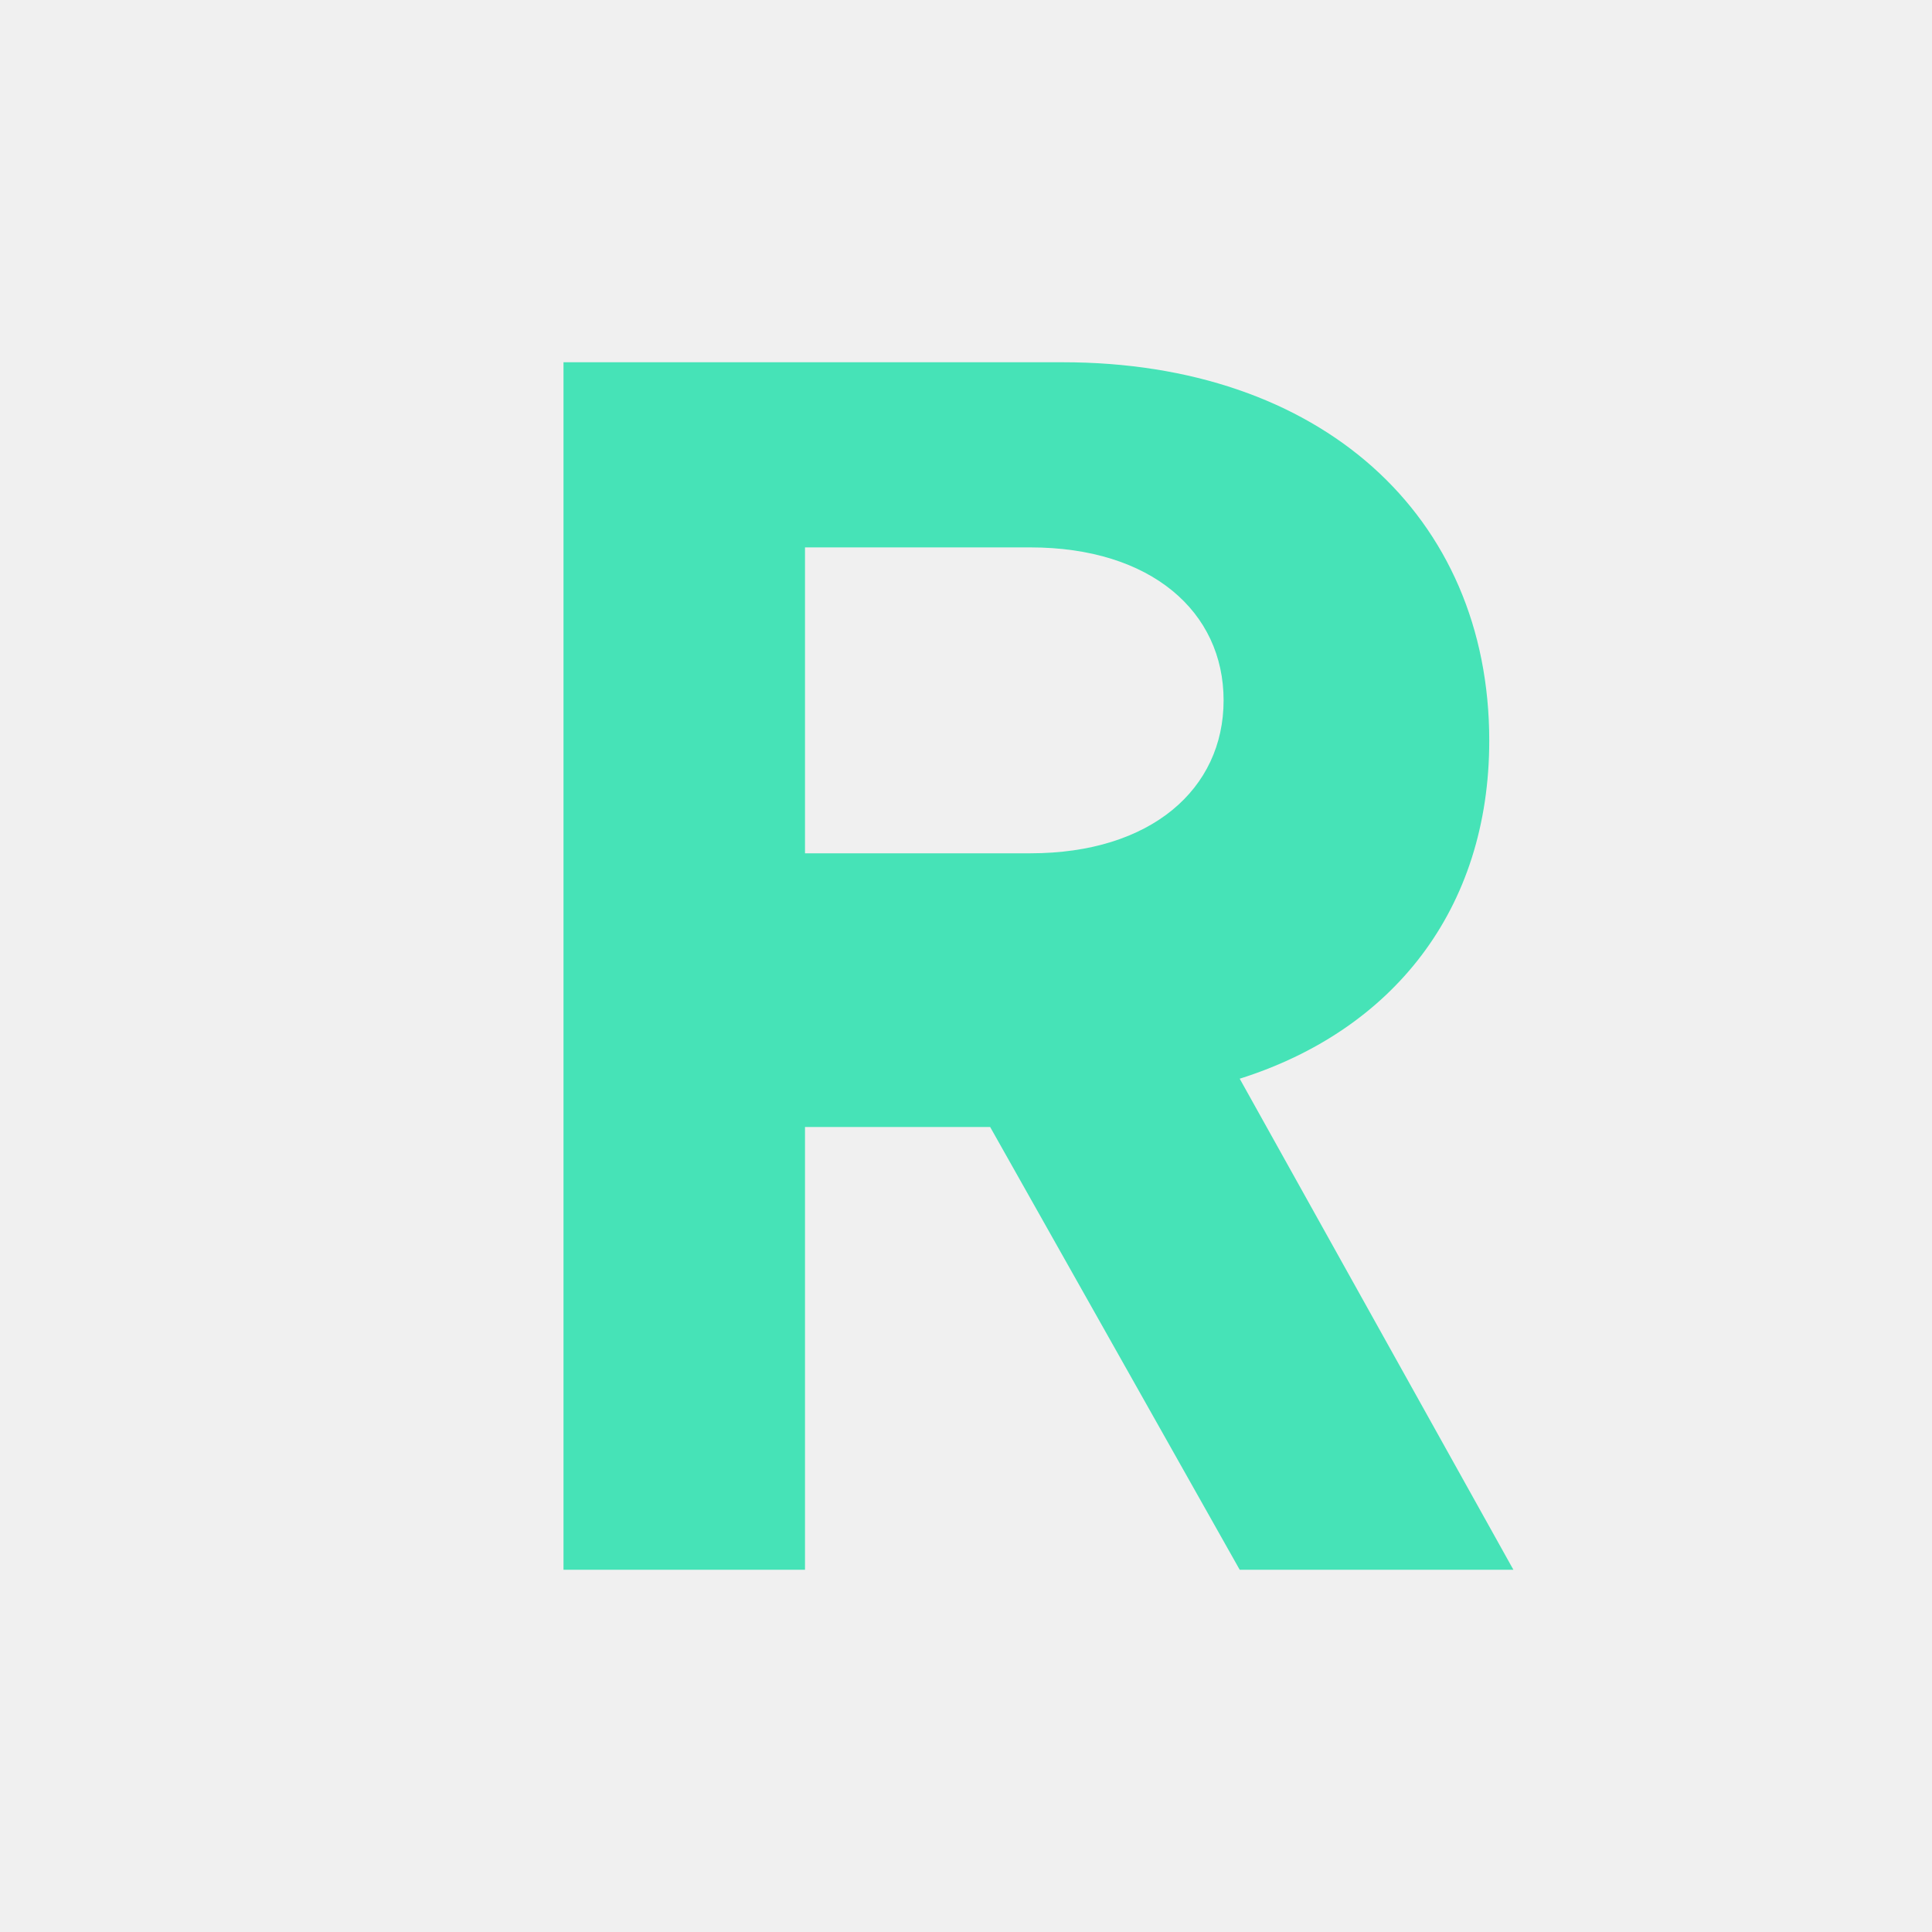
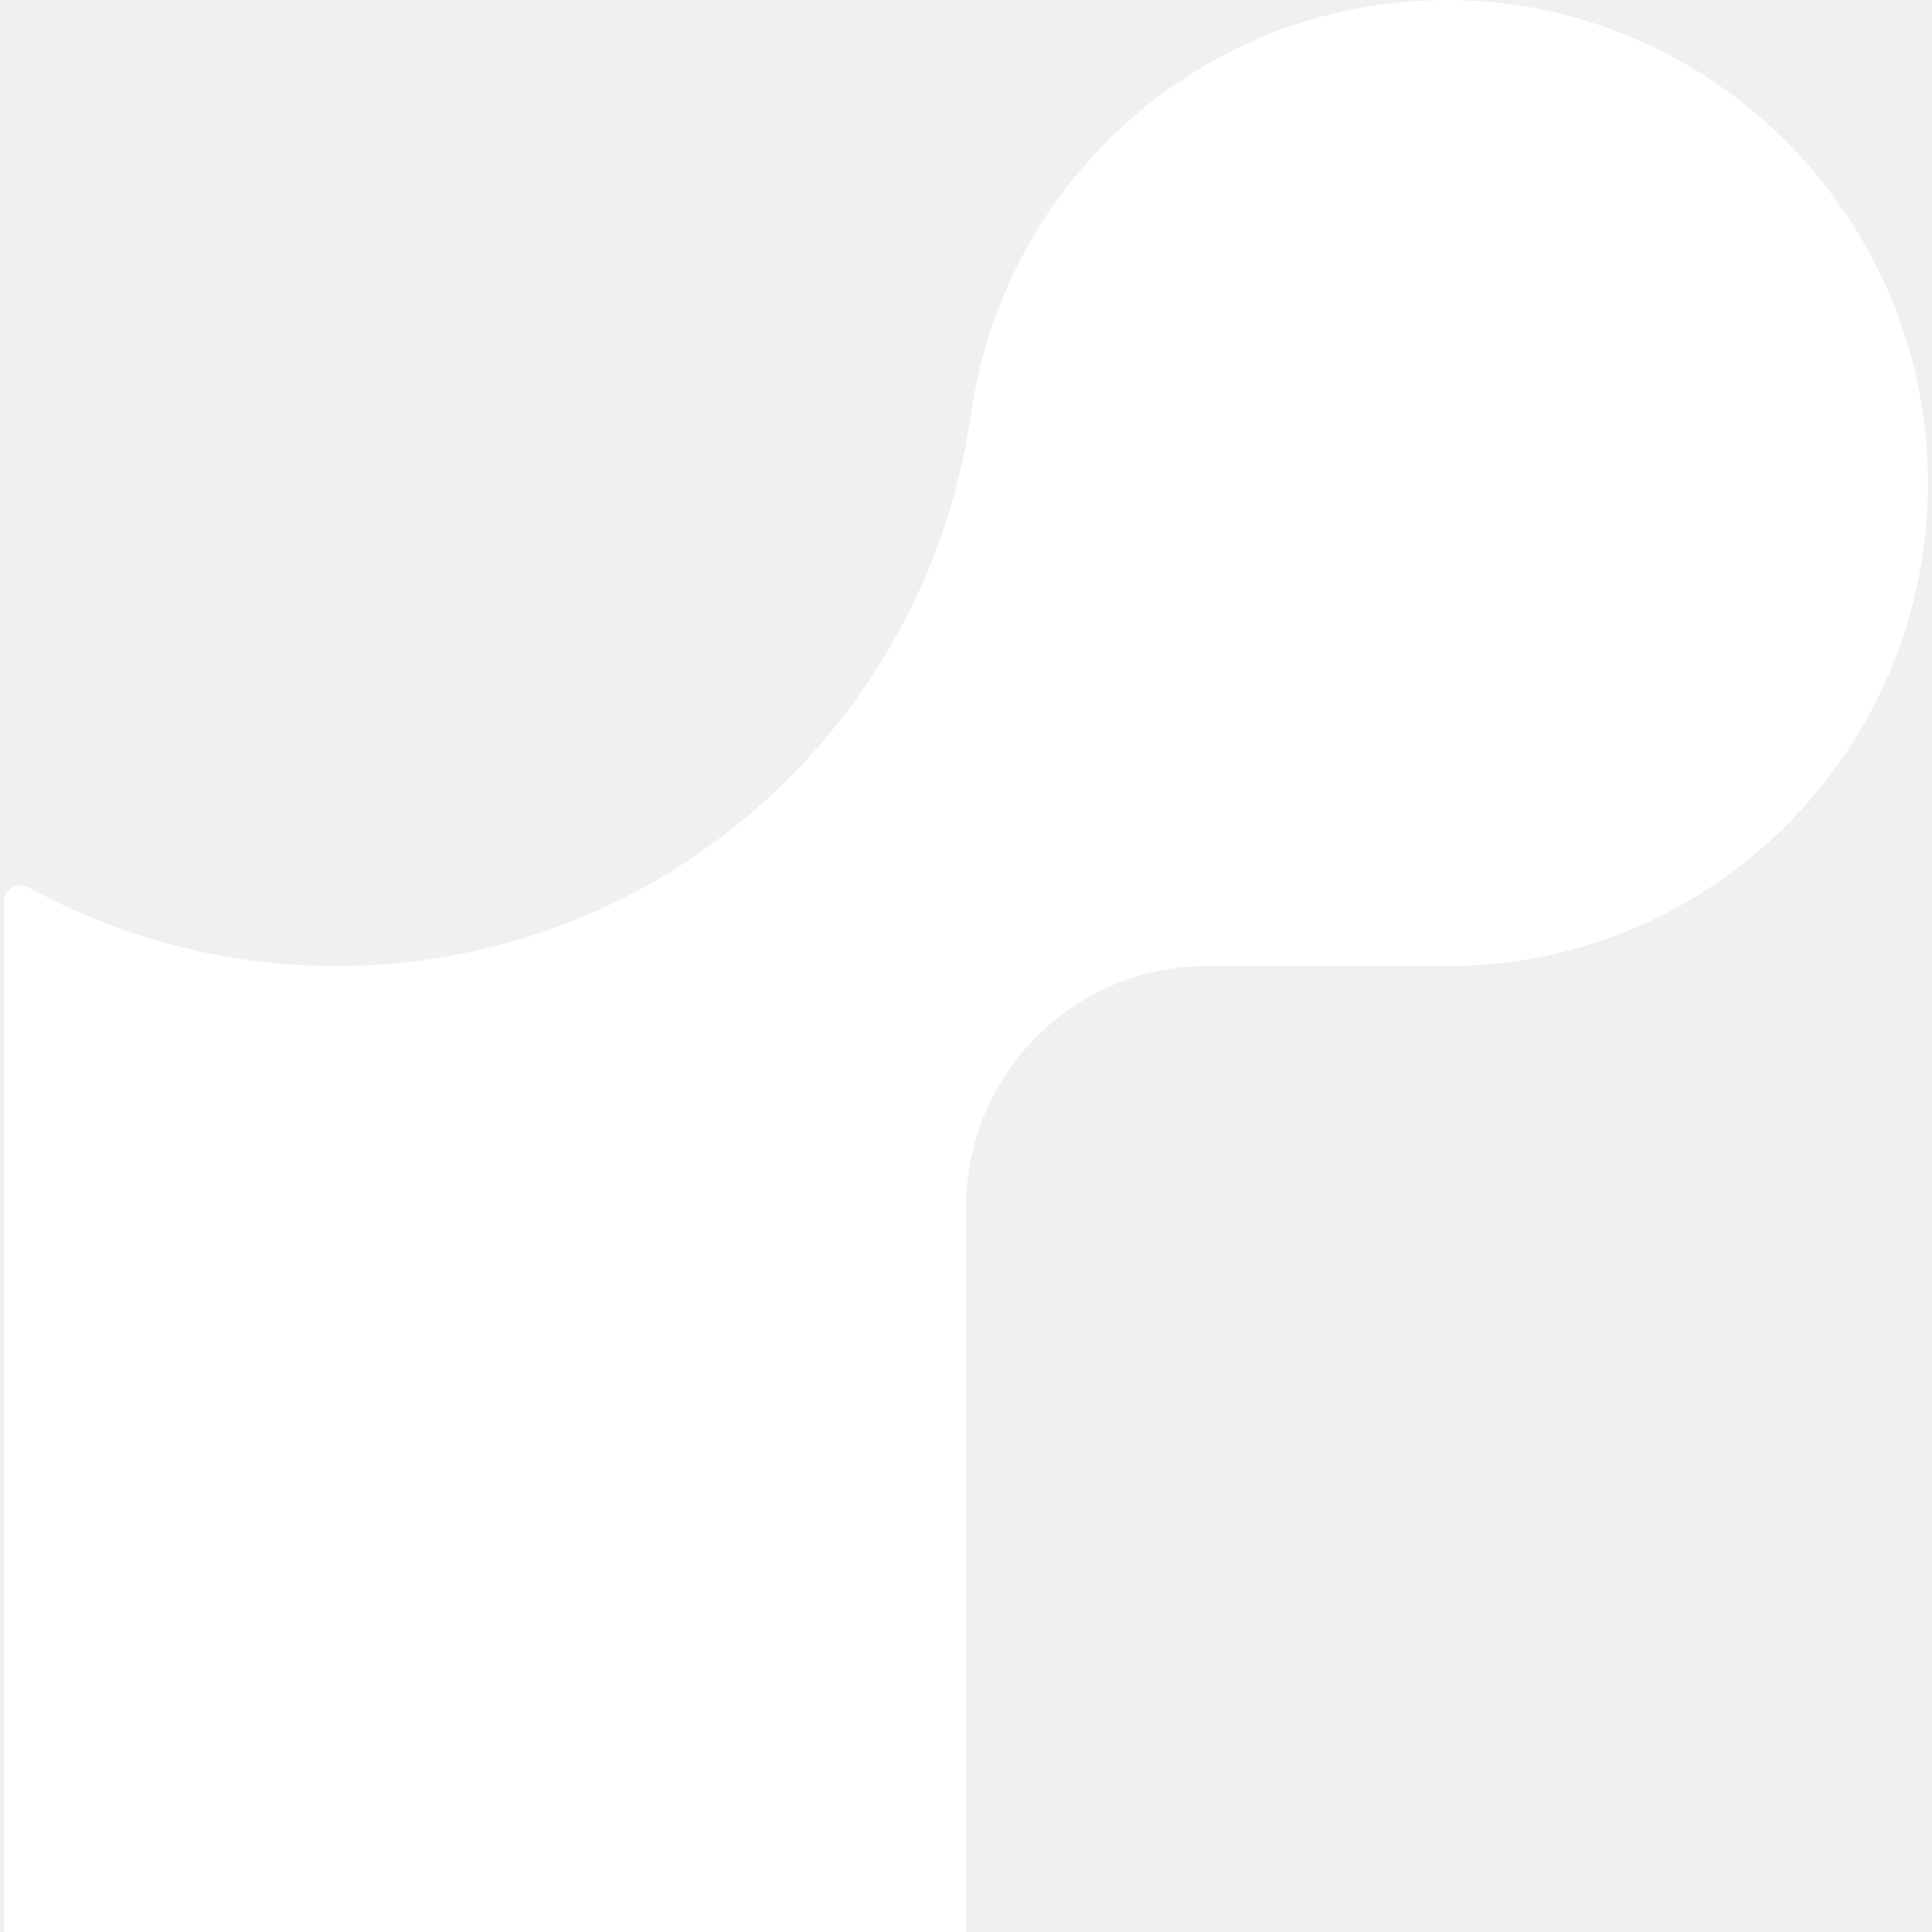
- <svg xmlns="http://www.w3.org/2000/svg" viewBox="0 0 24 24" role="img" aria-hidden="true">
-   <path fill="#46E3B7" d="M7 4.5h6.2c3.2 0 5.3 1.9 5.3 4.7 0 2.1-1.2 3.6-3.1 4.2L18.8 19.5h-3.4l-3.1-5.5H10v5.5H7zm3 2.3v3.8h2.8c1.5 0 2.4-.8 2.4-1.9s-.9-1.9-2.4-1.9z" />
+ <svg xmlns="http://www.w3.org/2000/svg" viewBox="0 0 24 24" role="img" aria-hidden="true" fill="#FFFFFF">
+   <path d="M18.263.007c-3.121-.147-5.744 2.109-6.192 5.082-.018.138-.045.272-.067.405-.696 3.703-3.936 6.507-7.827 6.507-1.388 0-2.691-.356-3.825-.979a.202.202 0 0 0-.302.178V24H12v-8.999c0-1.656 1.338-3 2.987-3h2.988c3.382 0 6.103-2.817 5.97-6.244-.12-3.084-2.61-5.603-5.682-5.75" />
</svg>
